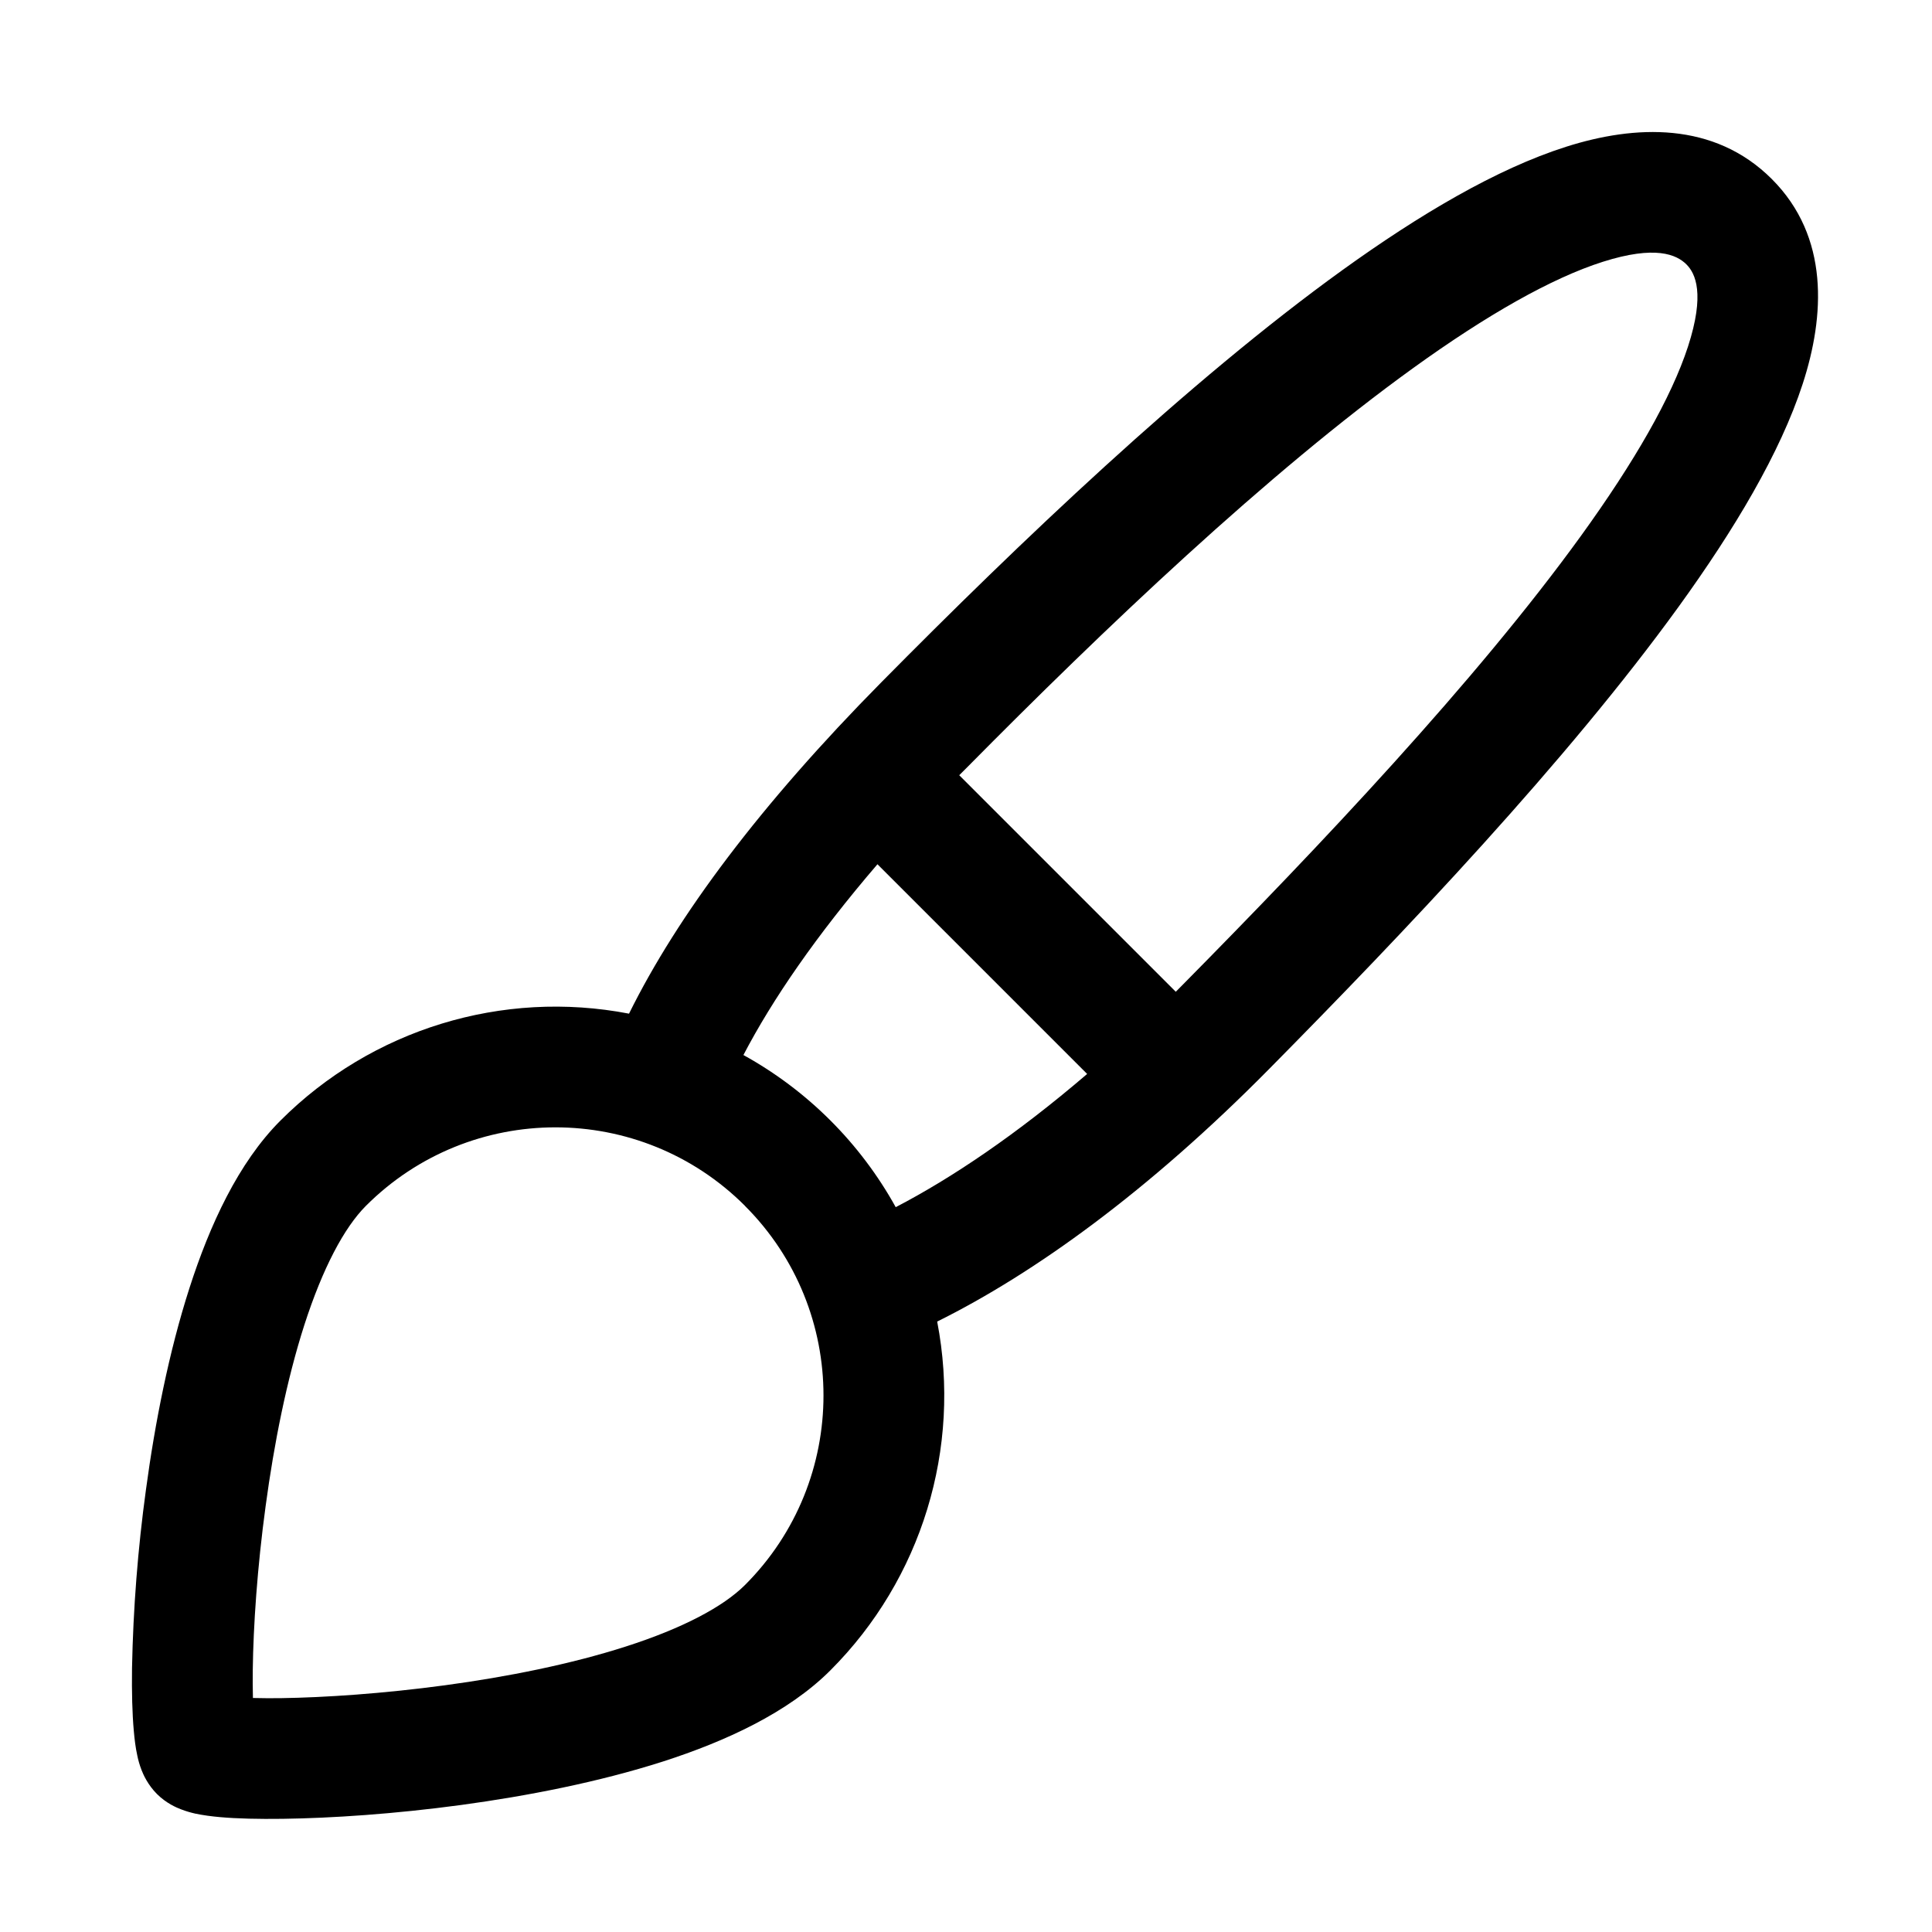
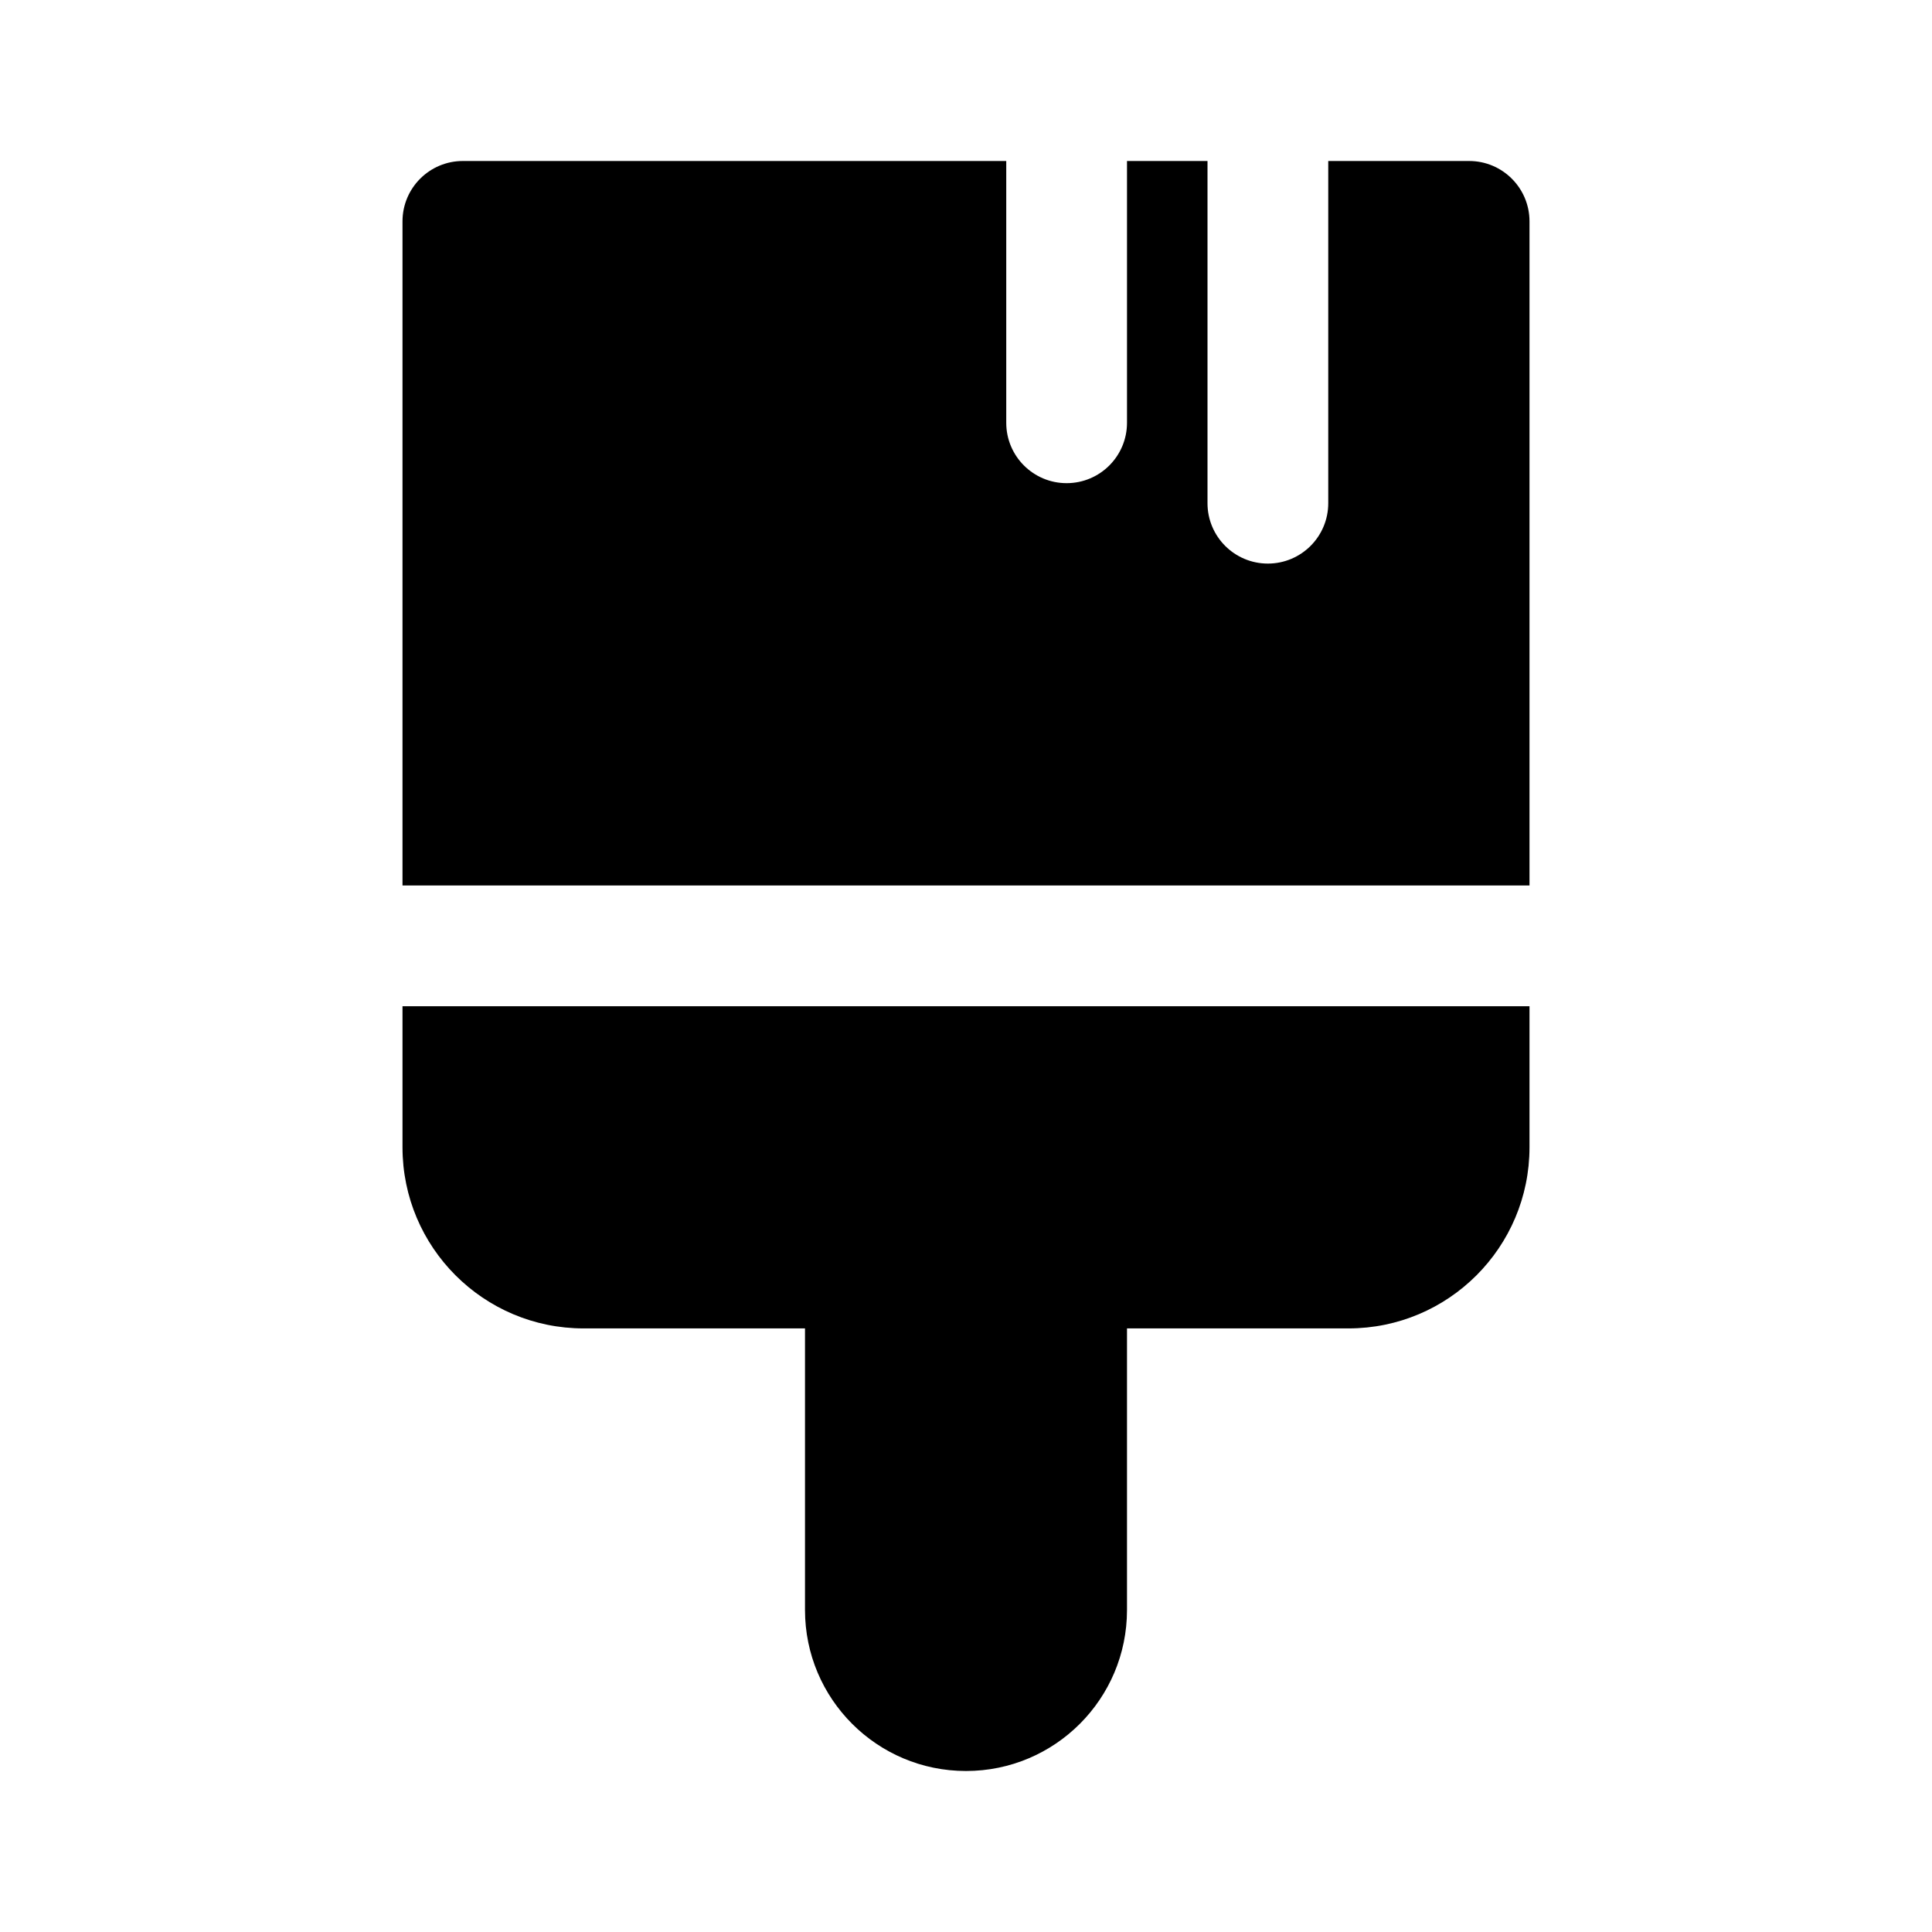
<svg xmlns="http://www.w3.org/2000/svg" viewBox="0 0 24 24">
-   <path fill="currentColor" d="M19.642 6.653c-1.31 1.812-3.251 3.86-4.945 5.575l-.091.092l-2.69-2.69l.098-.098c1.69-1.71 3.732-3.656 5.544-4.962c.911-.657 1.715-1.115 2.353-1.318c.652-.207.915-.091 1.039.033c.113.113.231.367.019 1.02c-.207.635-.668 1.436-1.327 2.348M10.9 10.736l2.605 2.605c-.88.754-1.684 1.294-2.378 1.655a4.83 4.83 0 0 0-1.892-1.89c.36-.69.903-1.482 1.665-2.37m-3.086 1.856a4.83 4.83 0 0 0-4.33 1.328c-.525.525-.88 1.302-1.13 2.079c-.256.795-.43 1.682-.541 2.507a19 19 0 0 0-.173 2.216c-.004.3.003.567.022.778c.009.104.022.212.044.31c.01.05.027.113.053.18c.02.051.074.178.19.295c.117.117.245.17.297.19c.066.026.13.043.178.054c.099.021.207.035.31.044c.211.019.479.025.779.021c.603-.008 1.39-.06 2.216-.172c.825-.112 1.711-.285 2.507-.54c.776-.25 1.553-.606 2.079-1.132a4.83 4.83 0 0 0 1.327-4.333c1.209-.6 2.622-1.618 4.121-3.135c1.694-1.714 3.709-3.835 5.093-5.75c.688-.952 1.258-1.904 1.538-2.764c.274-.842.334-1.826-.384-2.544c-.72-.719-1.703-.672-2.555-.401c-.865.275-1.822.843-2.776 1.53c-1.92 1.384-4.036 3.407-5.733 5.125c-1.5 1.518-2.53 2.896-3.132 4.114m1.44 2.388a3.33 3.33 0 0 1 0 4.71c-.271.27-.774.537-1.478.763c-.684.22-1.477.378-2.248.482c-.769.104-1.495.152-2.035.16a9 9 0 0 1-.351-.002a9 9 0 0 1-.002-.35c.007-.542.055-1.267.16-2.036c.104-.771.261-1.564.481-2.249c.227-.703.493-1.206.764-1.478a3.33 3.33 0 0 1 4.71 0Z" />
+   <path fill="currentColor" d="M12.5 2v3.252a.75.75 0 0 0 1.5 0V2h1v4.251a.75.75 0 0 0 1.5 0V2h1.75a.75.75 0 0 1 .75.75V11H5V2.75A.75.75 0 0 1 5.75 2zM5 12.5v1.752a2.25 2.25 0 0 0 2.25 2.25H10V20a2 2 0 1 0 4 0v-3.498h2.75a2.25 2.25 0 0 0 2.25-2.25V12.5z" />
</svg>
